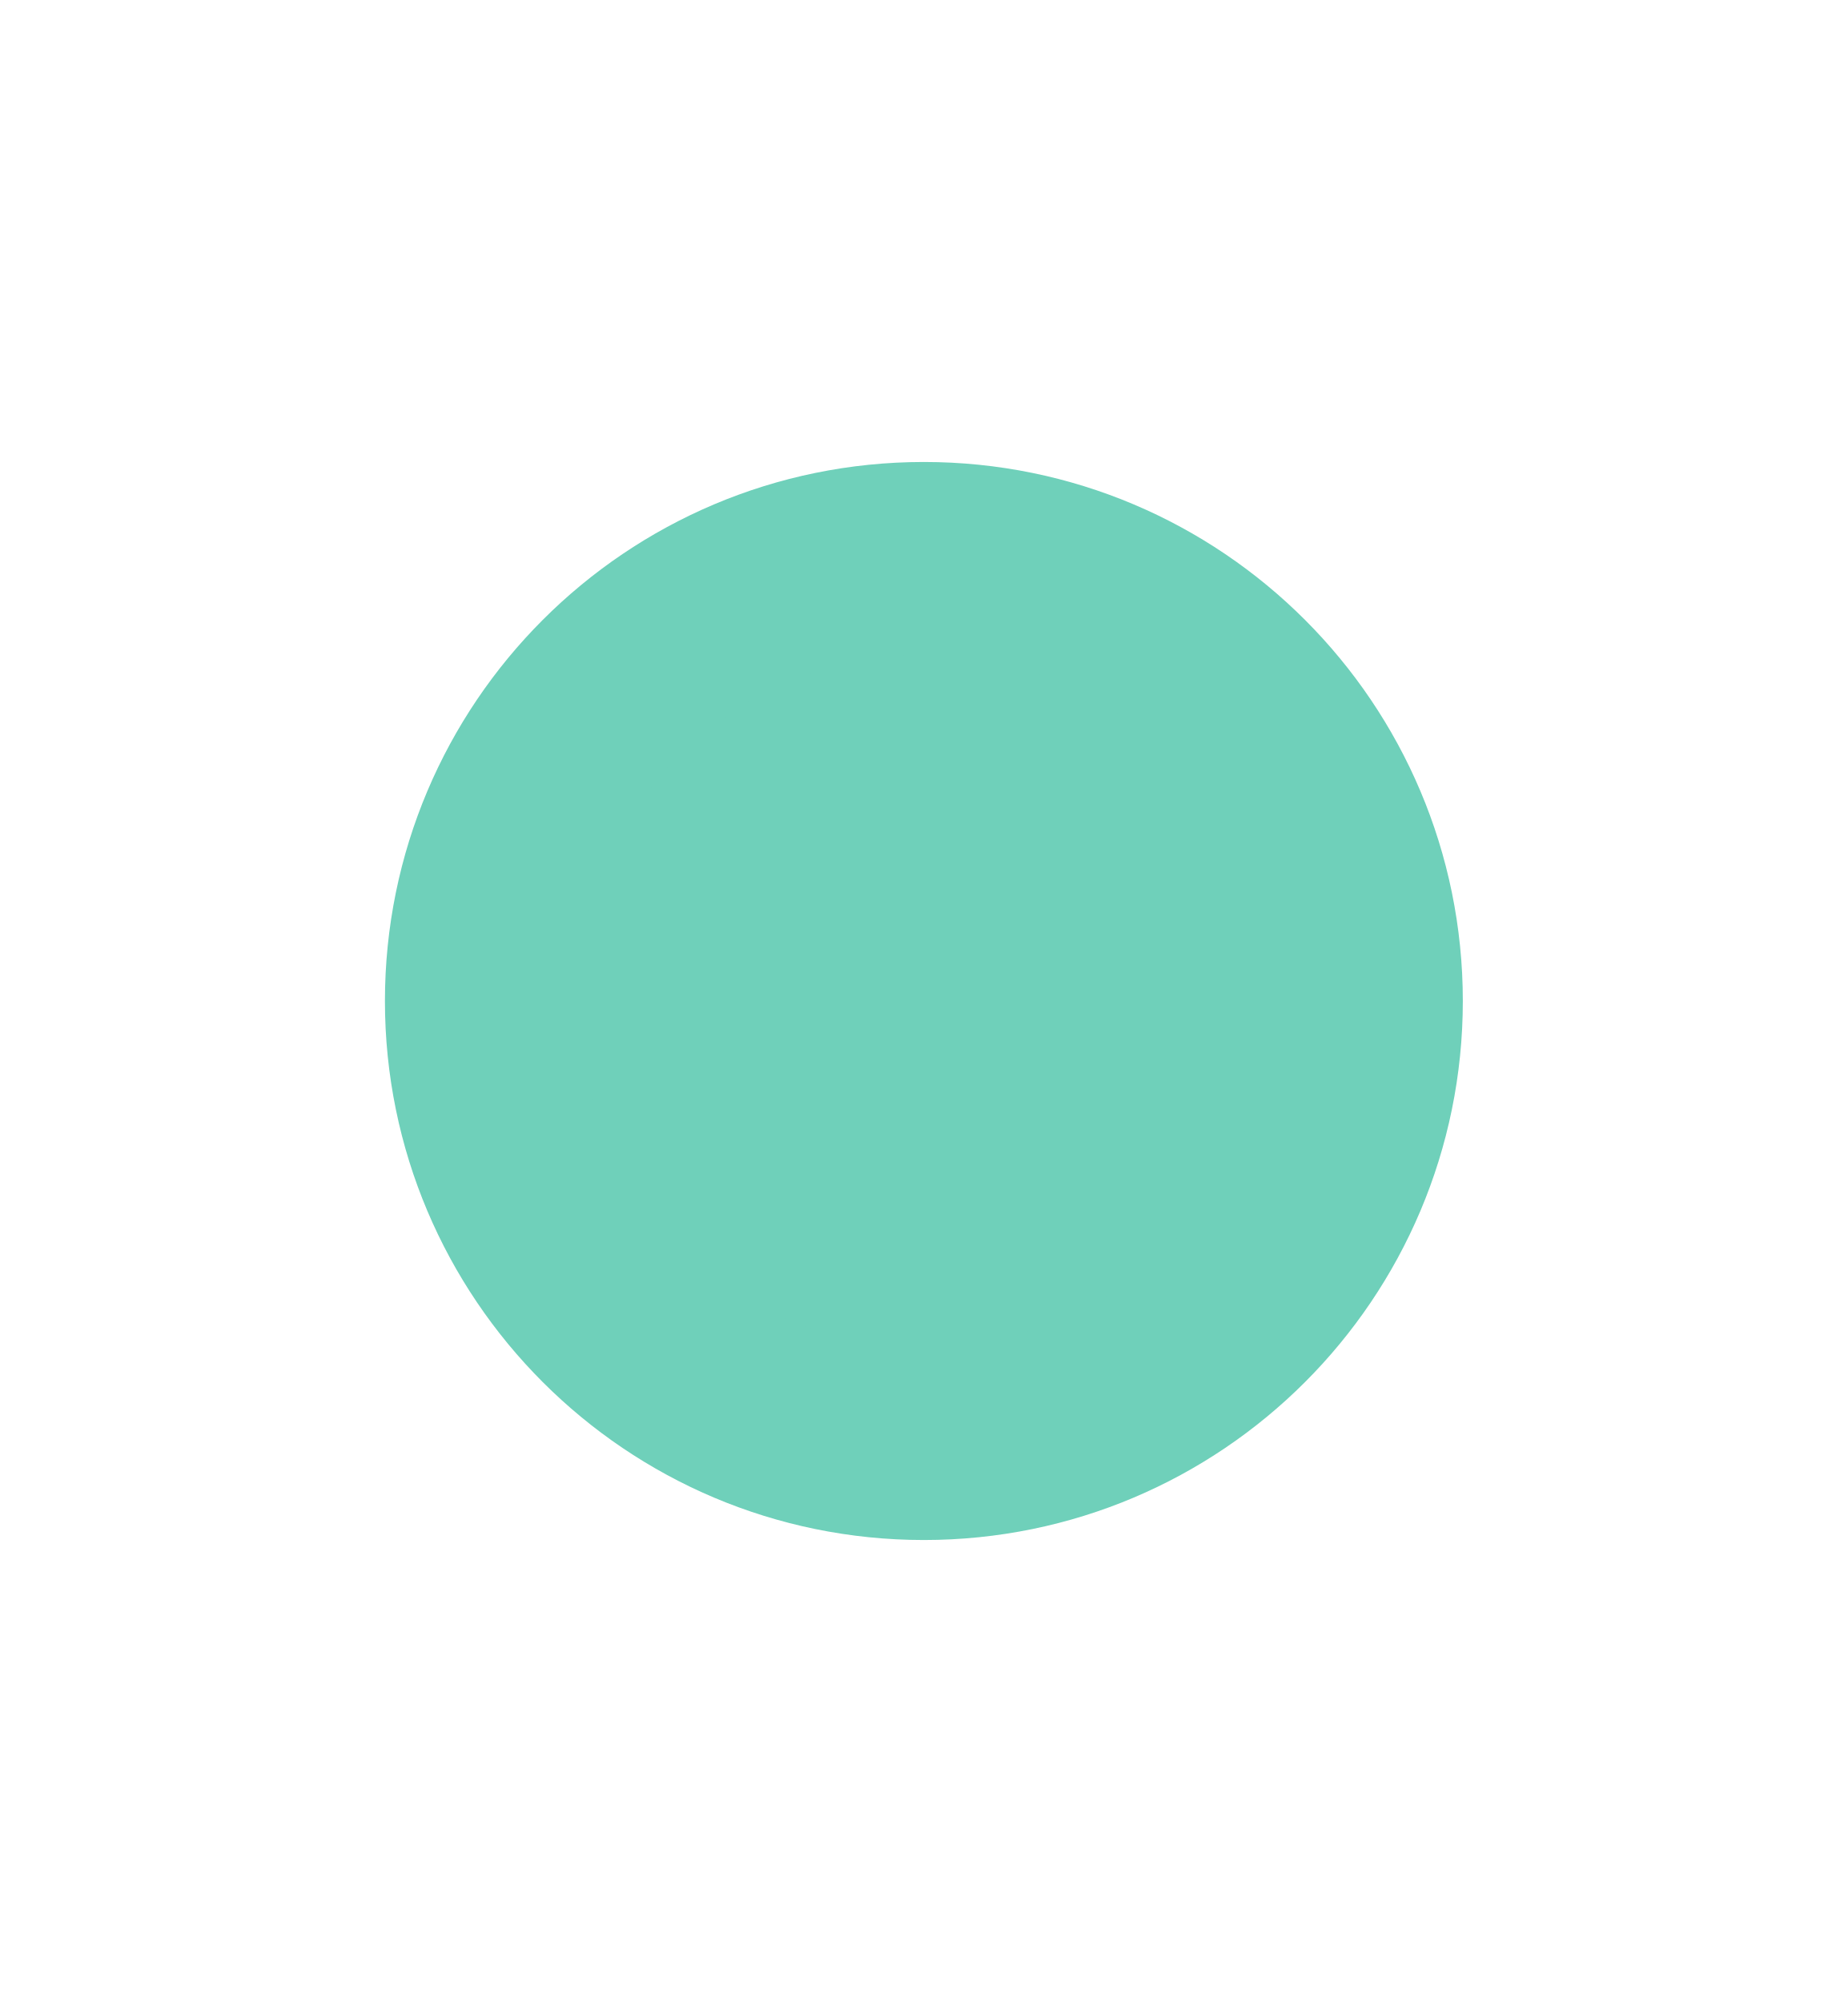
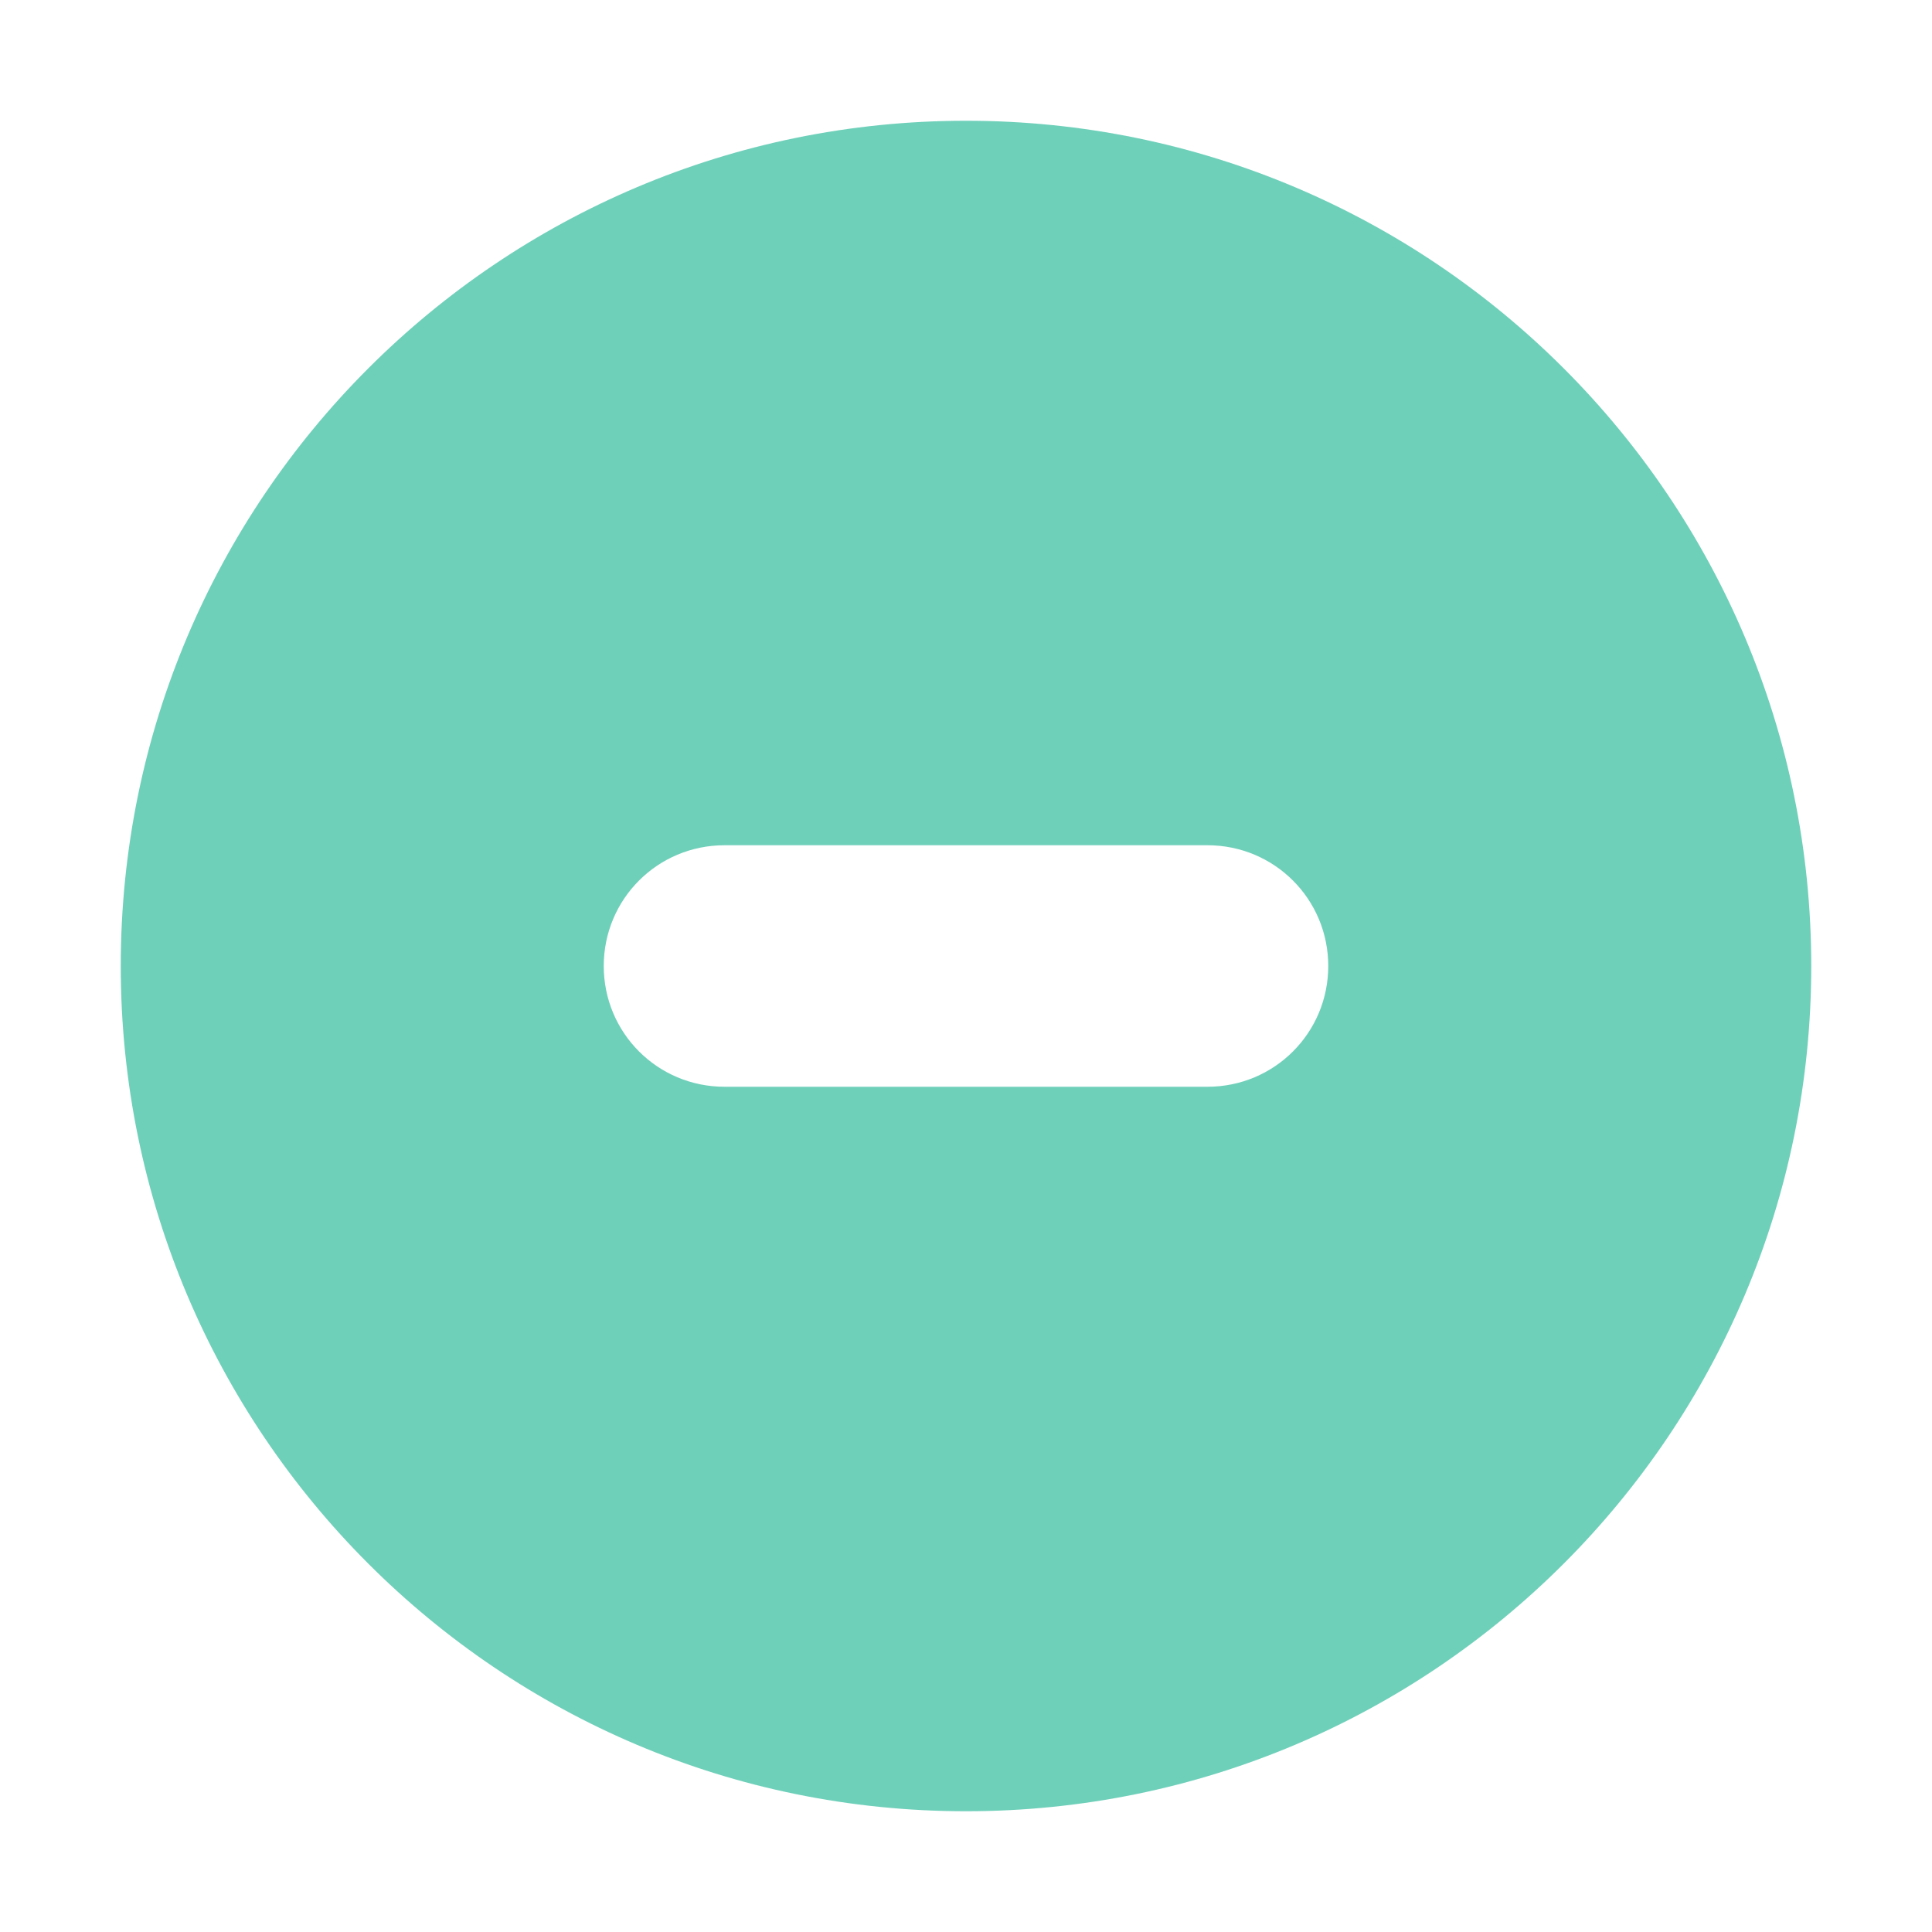
- <svg xmlns="http://www.w3.org/2000/svg" viewBox="0 0 24 26" height="26" width="24" version="1.1" id="svg2">
+ <svg xmlns="http://www.w3.org/2000/svg" viewBox="0 0 16 16" height="16" width="16" version="1.1" id="svg2">
  <defs id="defs6" />
-   <circle cy="13" cx="12" id="path3338" style="fill:#6fd0ba;fill-opacity:1;fill-rule:evenodd;stroke:#6fd0ba;stroke-width:2.283;stroke-linecap:butt;stroke-linejoin:miter;stroke-miterlimit:4;stroke-opacity:1;stroke-dasharray:none" r="5.25" transform="matrix(1.095238,0,0,1.095238,-1.142857,-1.238097)" />
+   <path style="fill:#6fd0ba;fill-opacity:1;fill-rule:evenodd;stroke:none;stroke-width:2.283;stroke-linecap:butt;stroke-linejoin:miter;stroke-miterlimit:4;stroke-dasharray:none;stroke-opacity:1" d="M 8,1 A 7,7 0 0 0 1,8 7,7 0 0 0 8,15 7,7 0 0 0 15,8 7,7 0 0 0 8,1 Z m -2,6 4,0 c 0.554,0 1,0.446 1,1 0,0.554 -0.446,1 -1,1 L 6,9 C 5.446,9 5,8.554 5,8 5,7.446 5.446,7 6,7 Z" id="path3338" />
</svg>
